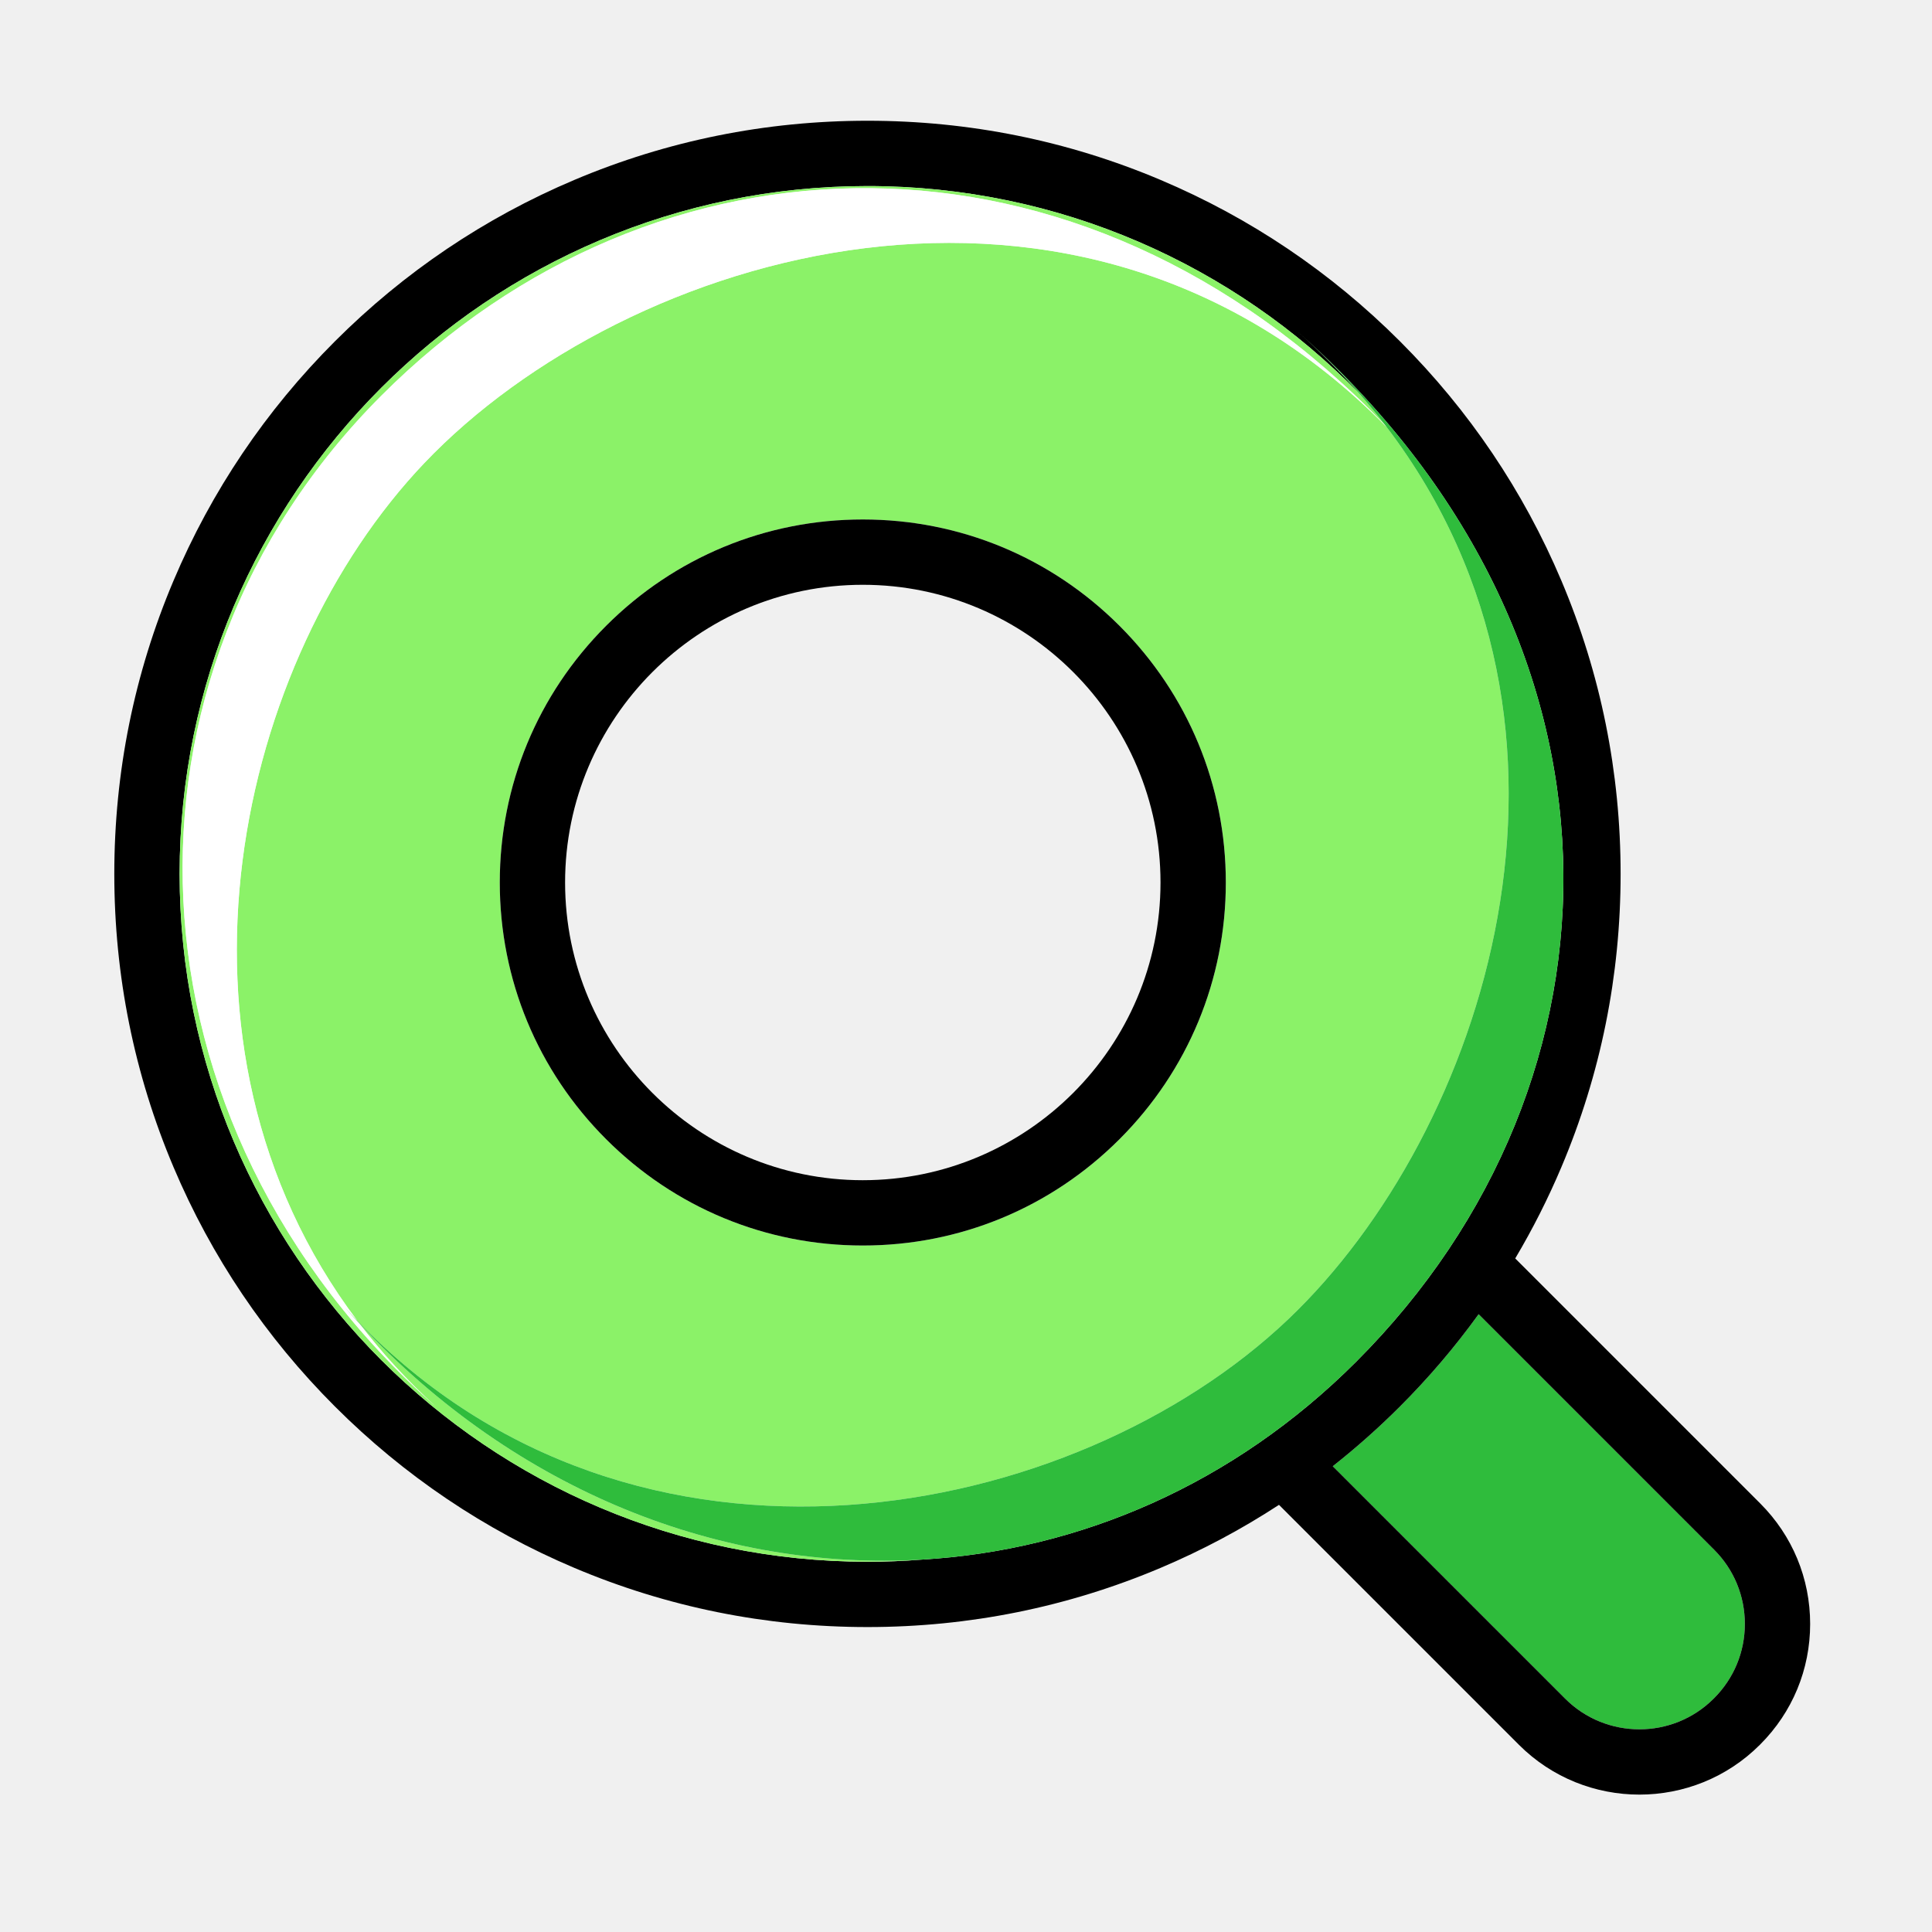
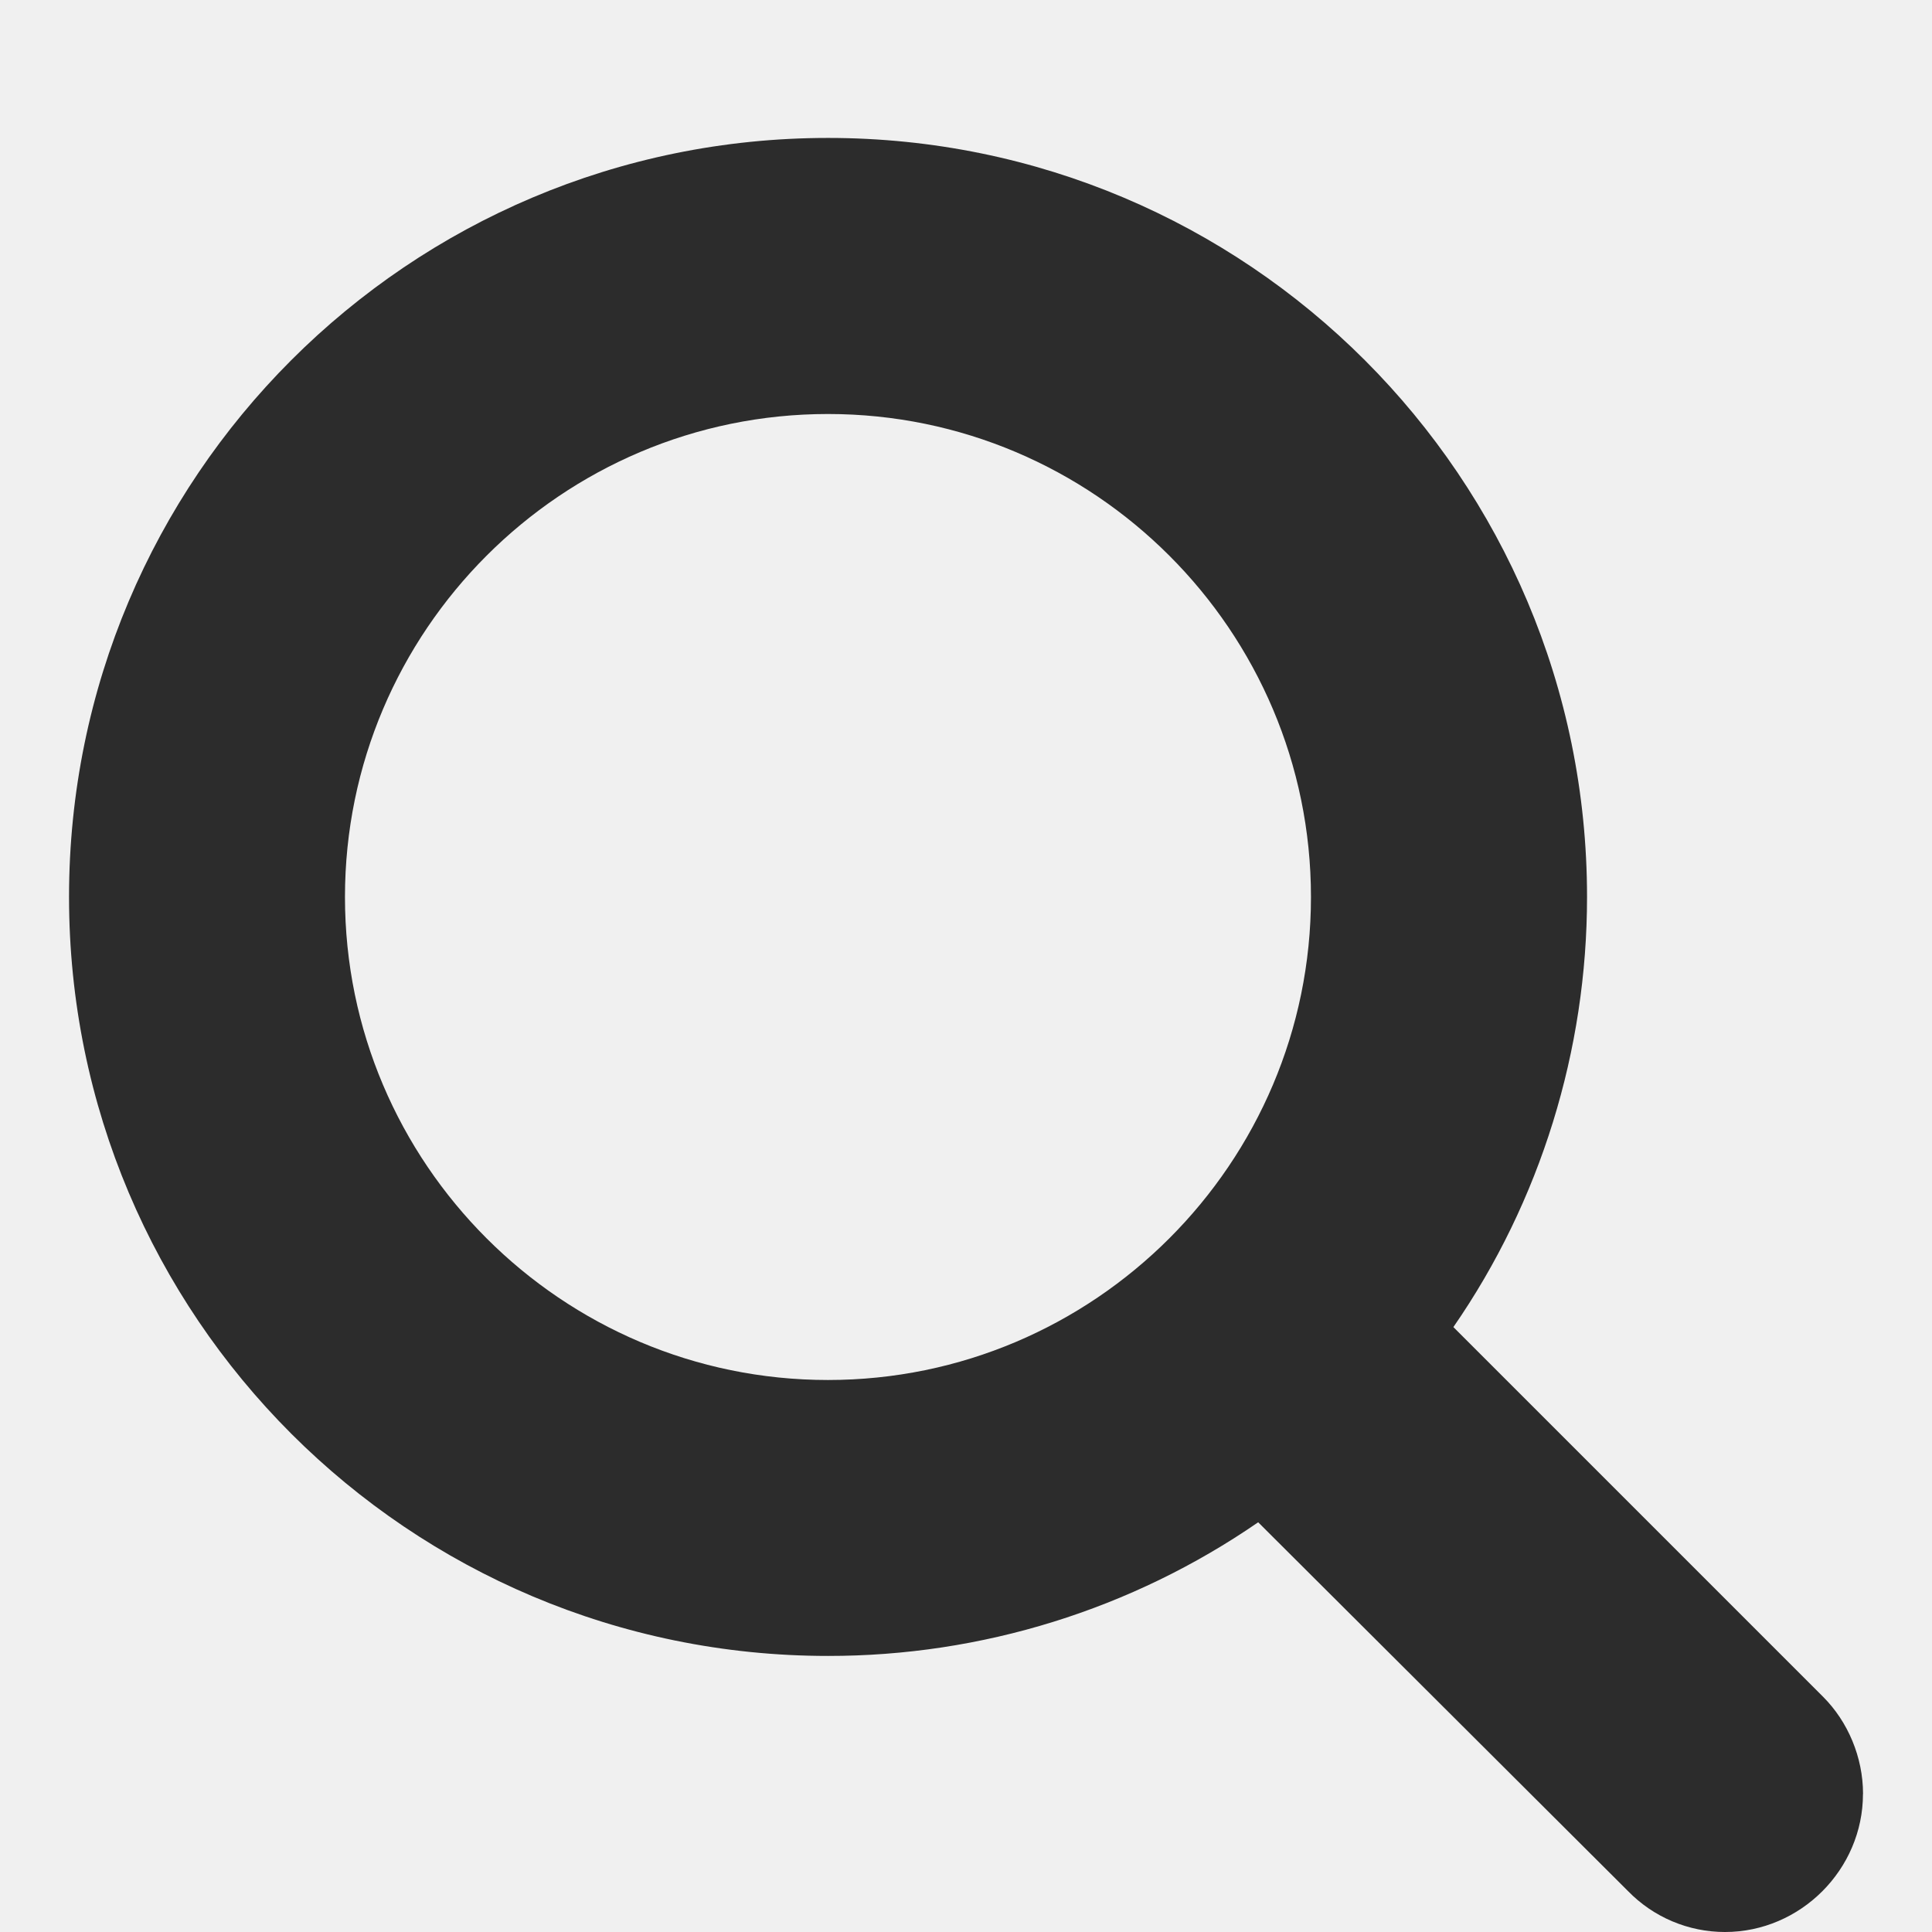
- <svg xmlns="http://www.w3.org/2000/svg" t="1695976494548" class="icon" viewBox="0 0 1024 1024" version="1.1" p-id="8722" width="200" height="200">
-   <path d="M908.488 821.348L783.7 696.56a401.635 401.635 0 0 1-41.665 48.894 403.103 403.103 0 0 1-35.653 31.68l123.159 123.159c10.855 10.854 25.117 16.282 39.376 16.283 14.262 0.002 28.518-5.427 39.376-16.283l0.188-0.188c10.524-10.524 16.316-24.508 16.316-39.382s-5.792-28.858-16.309-39.375z" fill="#2FBC3C" p-id="8723" />
-   <path d="M932.967 796.868L803.1 667.001a399.223 399.223 0 0 0 24.478-48.428c20.821-49.225 31.377-101.505 31.377-155.386S848.398 357.024 827.578 307.8c-20.106-47.537-48.887-90.226-85.542-126.881s-79.344-65.435-126.88-85.542C565.931 74.557 513.651 64 459.769 64S353.607 74.557 304.382 95.377c-47.537 20.107-90.226 48.887-126.881 85.542S112.066 260.263 91.96 307.8c-20.82 49.225-31.377 101.504-31.377 155.386S71.139 569.348 91.96 618.573c20.106 47.537 48.887 90.226 85.542 126.881s79.344 65.435 126.881 85.542c49.225 20.82 101.504 31.377 155.386 31.377s106.162-10.557 155.386-31.377a398.173 398.173 0 0 0 62.736-33.395l127.172 127.172c17.605 17.605 40.727 26.407 63.852 26.406 23.126-0.001 46.256-8.805 63.864-26.413l0.188-0.188c17.057-17.056 26.45-39.734 26.45-63.855 0-24.121-9.393-46.799-26.45-63.855z m-24.674 103.425c-10.857 10.857-25.114 16.285-39.376 16.283-14.258-0.001-28.521-5.429-39.376-16.283L706.383 777.134a403.405 403.405 0 0 0 35.653-31.68 401.649 401.649 0 0 0 41.665-48.894l124.787 124.788c10.518 10.518 16.31 24.501 16.31 39.375s-5.792 28.858-16.316 39.382l-0.189 0.188zM459.769 98.619c101.891 0 194.152 42.018 260.37 109.635-9.882-11.269-20.787-22.236-32.792-32.835 185.143 163.447 180.59 397.176 31.458 546.309-64.921 64.921-146.438 99.985-230.202 104.893a367.842 367.842 0 0 1-28.834 1.133c-201.023 0-364.567-163.544-364.567-364.567S258.746 98.619 459.769 98.619z" fill="" p-id="8724" />
-   <path d="M224.978 245.35c-98.897 103.804-146.487 307.567-35.566 454.728 147.889 153.727 380.29 106.897 493.595-1.051 103.641-98.742 174.303-311.826 51.99-472.601-163.445-166.451-403.394-92.991-510.019 18.924z m96.27 358.446c-36.341-36.341-56.355-84.659-56.355-136.054 0-51.394 20.014-99.713 56.355-136.054 36.341-36.342 84.659-56.356 136.054-56.356s99.713 20.014 136.054 56.356c36.341 36.341 56.355 84.659 56.355 136.054 0 51.395-20.014 99.713-56.355 136.054s-84.659 56.355-136.054 56.355-99.713-20.014-136.054-56.355z" fill="#8BF268" p-id="8725" />
-   <path d="M459.769 827.754c9.704 0 19.319-0.385 28.834-1.133-105.408 6.176-214.373-35.409-298.313-125.378 11.822 15.535 25.415 30.434 40.917 44.508-169.676-150.365-178.062-387.067-28.93-536.199C347.102 64.727 571.707 56.258 734.25 225.45a338.221 338.221 0 0 0-14.111-17.196C653.921 140.637 561.66 98.619 459.769 98.619c-201.023 0-364.567 163.544-364.567 364.567s163.544 364.568 364.567 364.568z" fill="#8BF268" p-id="8726" />
-   <path d="M649.711 467.742c0-51.394-20.014-99.713-56.355-136.054-36.341-36.342-84.659-56.356-136.054-56.356s-99.713 20.014-136.054 56.356c-36.341 36.341-56.355 84.659-56.355 136.054 0 51.395 20.014 99.713 56.355 136.054s84.659 56.355 136.054 56.355 99.713-20.014 136.054-56.355 56.355-84.66 56.355-136.054z m-192.409 157.79c-87.006 0-157.791-70.784-157.791-157.791S370.295 309.95 457.302 309.95s157.791 70.784 157.791 157.791-70.785 157.791-157.791 157.791z" fill="" p-id="8727" />
-   <path d="M189.412 700.078C78.491 552.917 126.081 349.154 224.978 245.35c106.625-111.915 346.574-185.374 510.019-18.924-0.248-0.326-0.498-0.651-0.747-0.976C571.707 56.258 347.102 64.727 202.277 209.552 53.145 358.684 61.531 595.386 231.207 745.75c-15.502-14.074-29.095-28.973-40.917-44.508a439.694 439.694 0 0 1-7.684-8.445 344.242 344.242 0 0 0 6.806 7.281z" fill="#FFFFFF" p-id="8728" />
-   <path d="M734.997 226.426c122.313 160.775 51.651 373.859-51.99 472.601-113.305 107.948-345.706 154.778-493.595 1.051a343.975 343.975 0 0 1-6.805-7.28 445.765 445.765 0 0 0 7.684 8.445c83.939 89.97 192.905 131.554 298.313 125.378 83.764-4.908 165.281-39.972 230.202-104.893 149.132-149.132 153.685-382.862-31.458-546.309 12.005 10.598 22.91 21.566 32.792 32.835a337.686 337.686 0 0 1 14.111 17.196l0.746 0.976z" fill="#2FBC3C" p-id="8729" />
+ <svg xmlns="http://www.w3.org/2000/svg" t="1781484310807" class="icon" viewBox="0 0 1024 1024" version="1.1" p-id="2776" width="200" height="200">
+   <path d="M694.839 475.429c0-141.129-114.871-256-256-256s-256 114.871-256 256 114.871 256 256 256 256-114.871 256-256z m292.571 475.429c0 40.009-33.134 73.143-73.143 73.143a71.68 71.68 0 0 1-51.419-21.723l-195.986-195.438a401.225 401.225 0 0 1-227.986 70.839c-222.281 0-402.286-180.005-402.286-402.286s180.005-402.286 402.286-402.286 402.286 180.005 402.286 402.286c0 81.152-24.576 161.134-70.839 227.986l195.986 195.986c13.129 13.129 21.138 32 21.138 51.419z" fill="#2c2c2c" p-id="2777" />
</svg>
